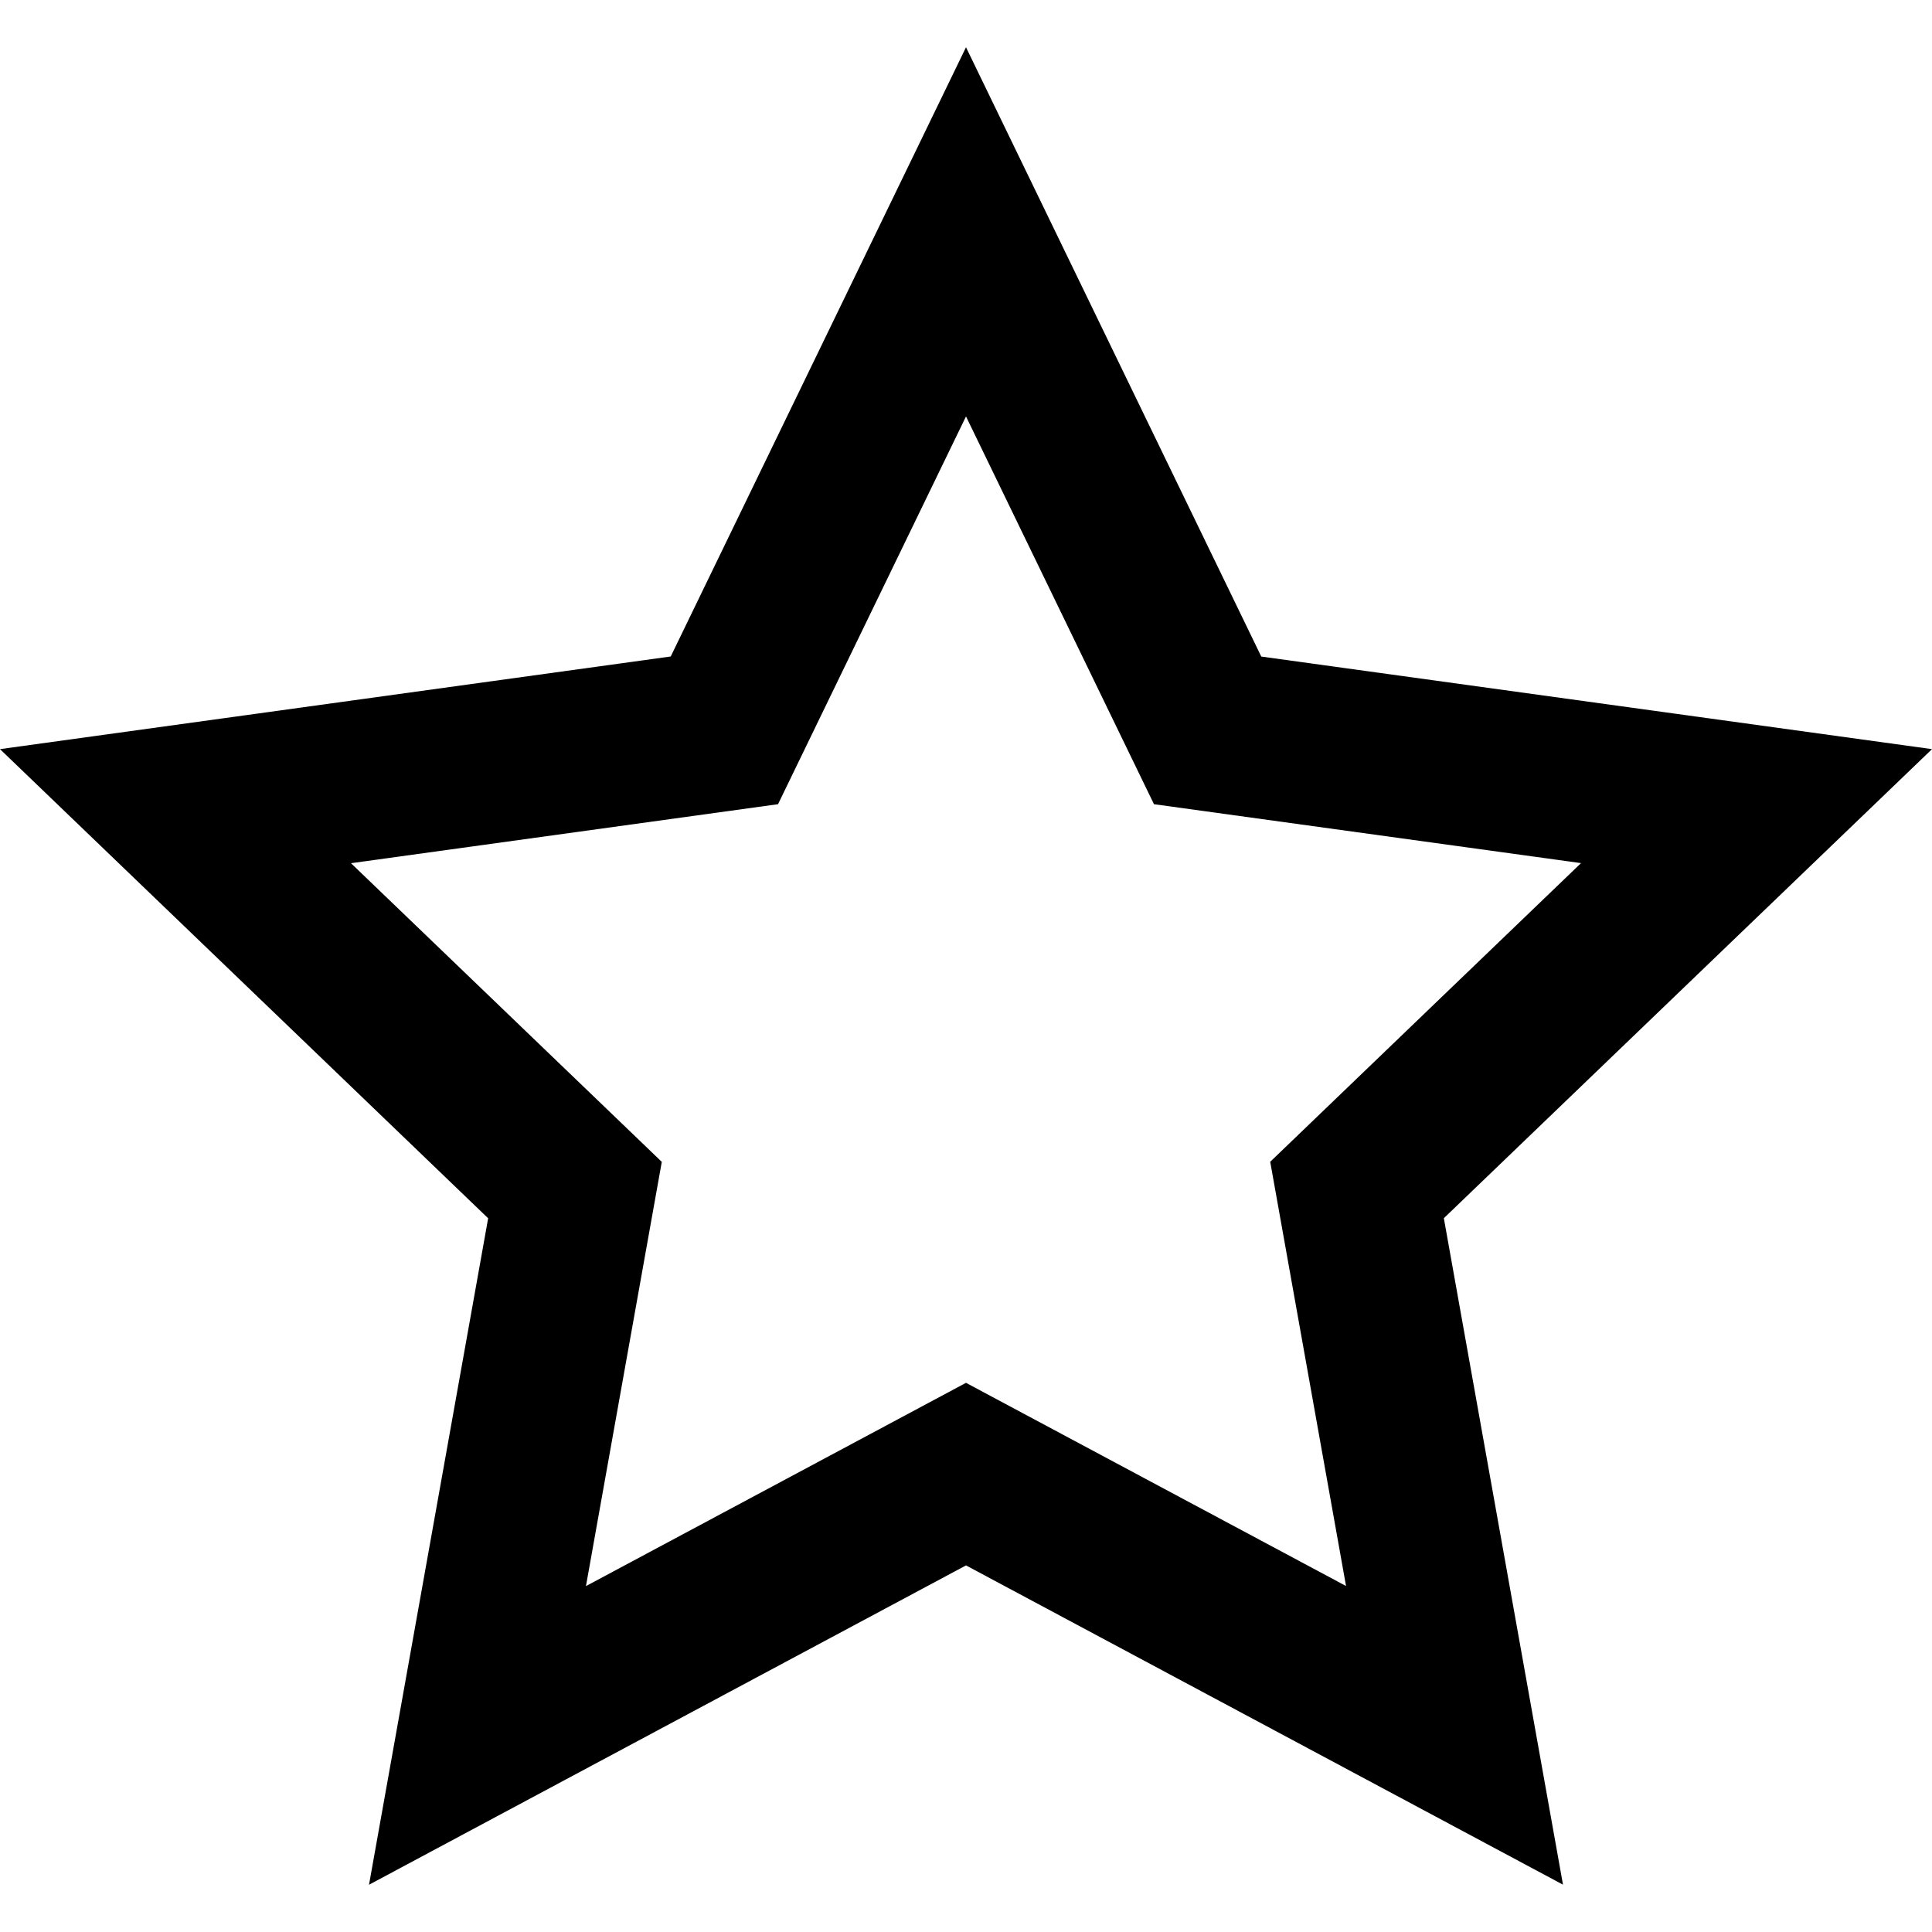
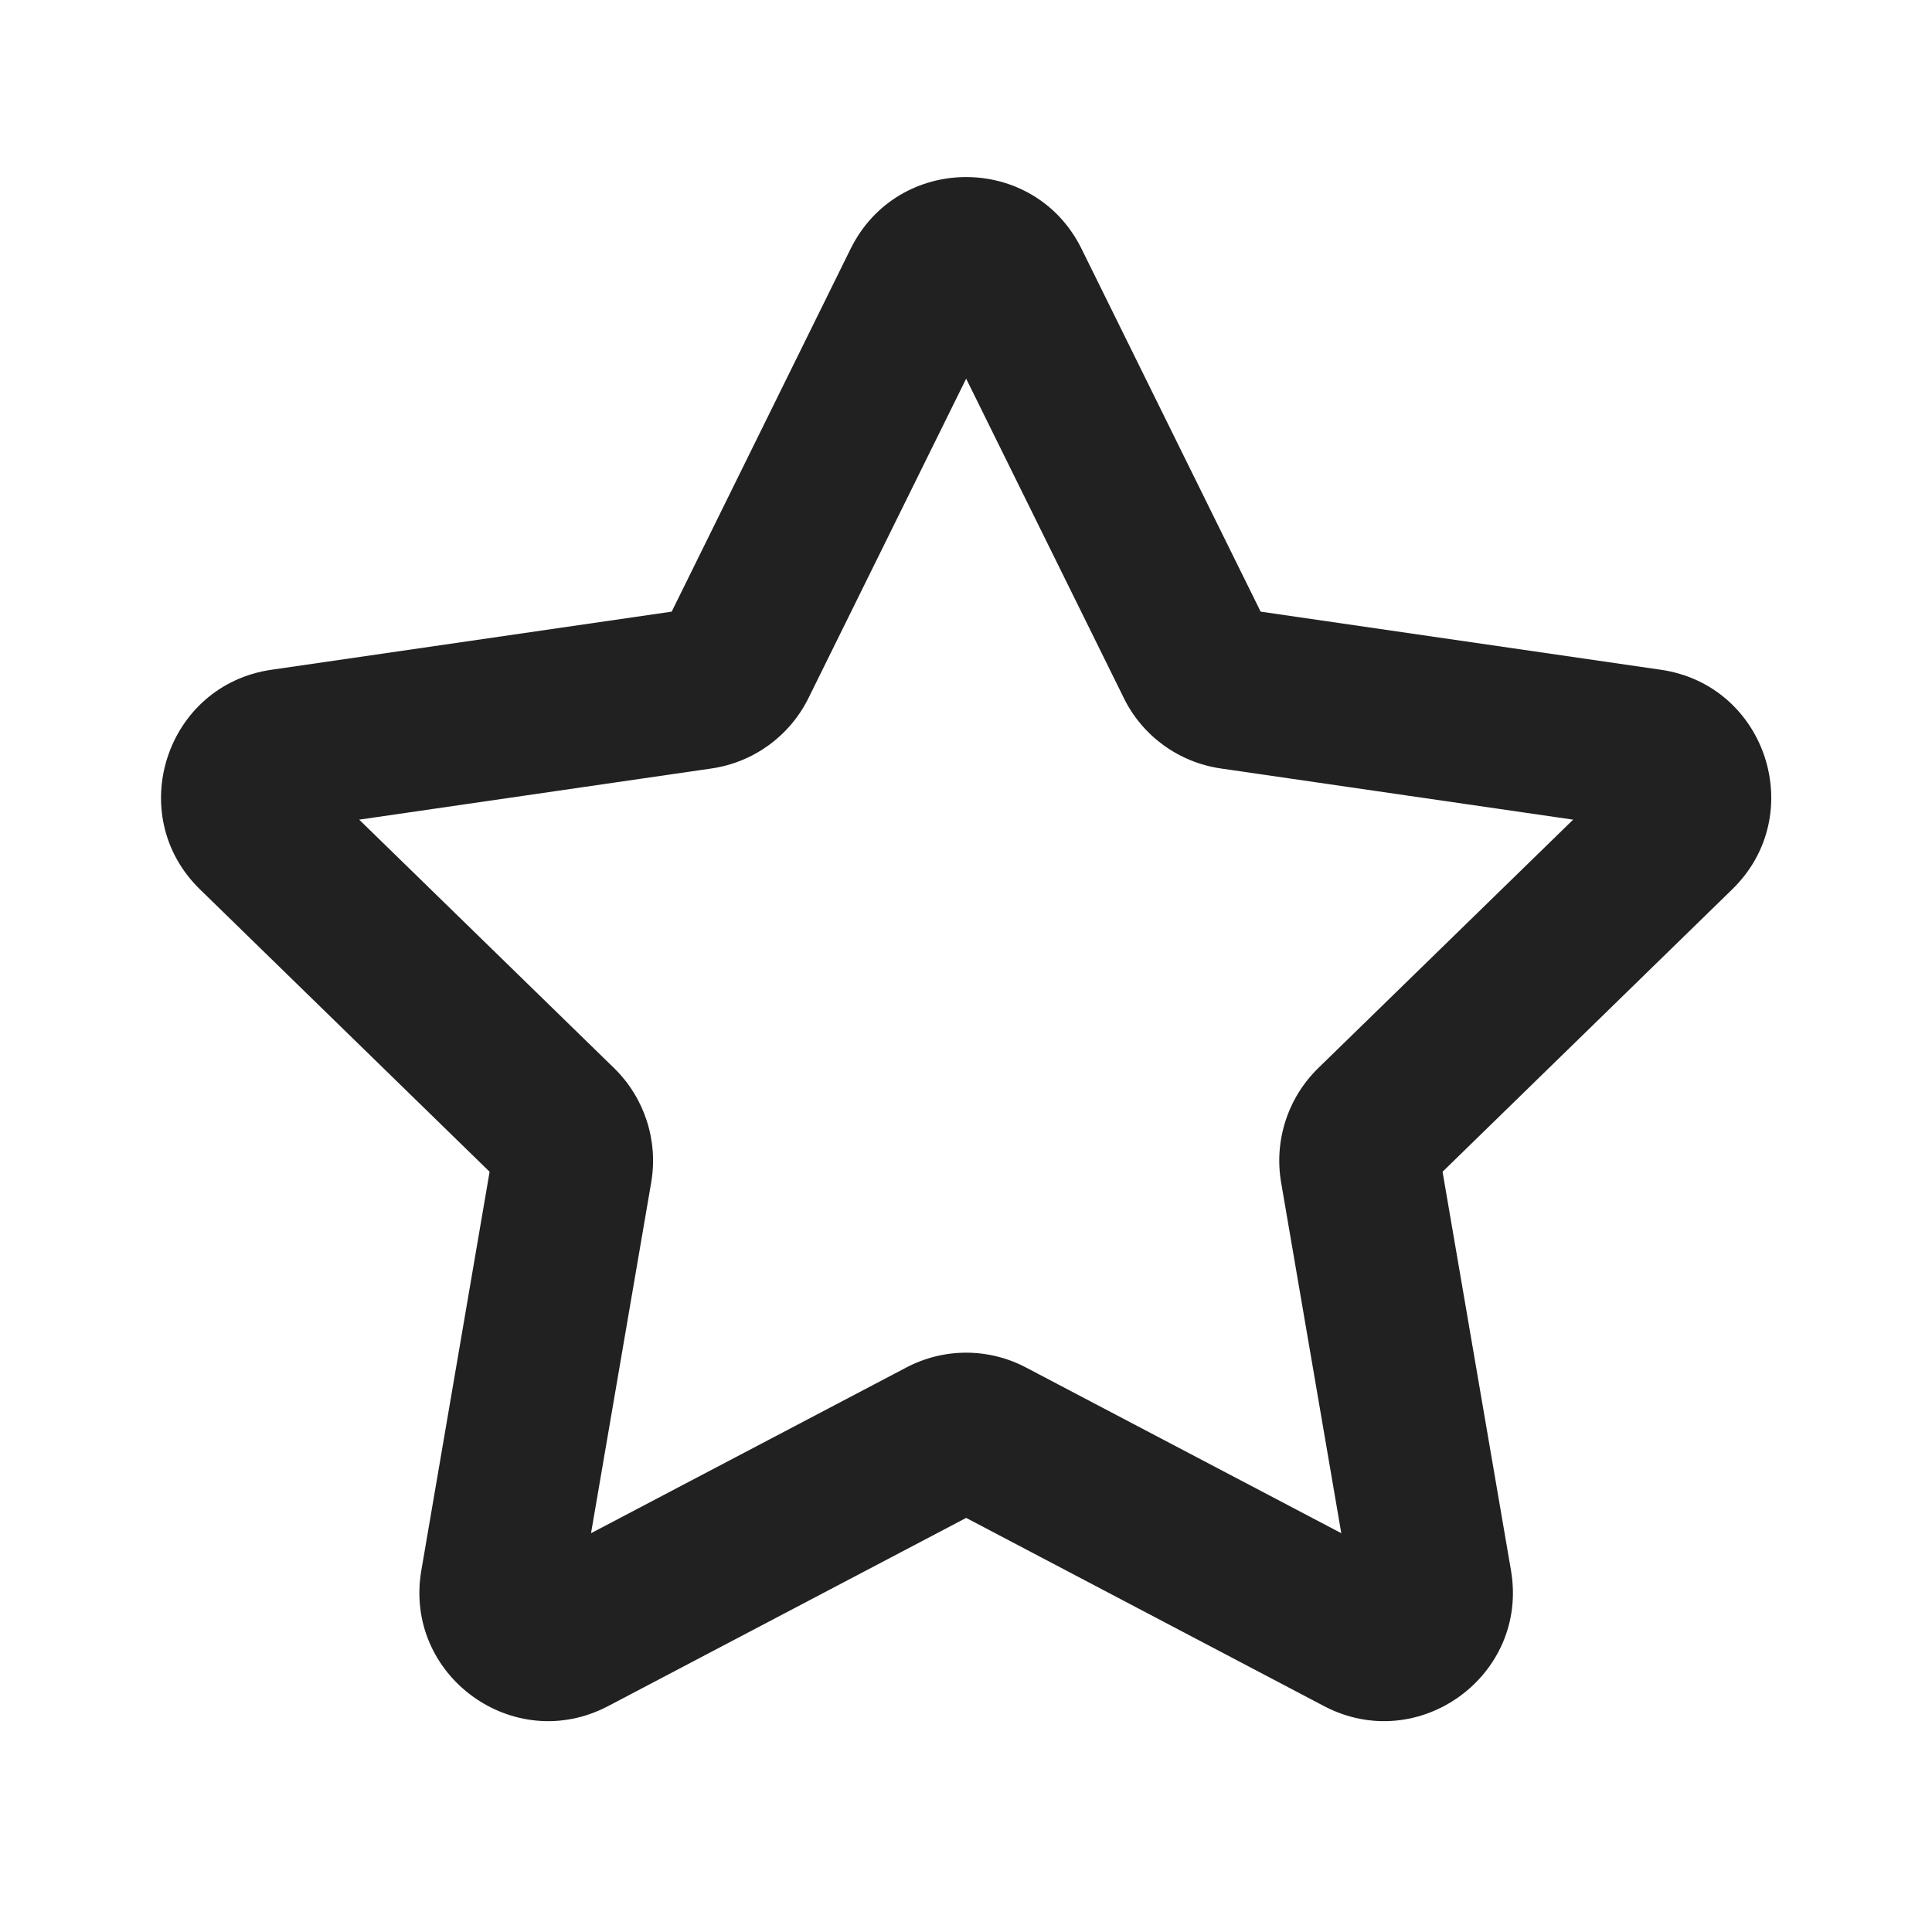
- <svg xmlns="http://www.w3.org/2000/svg" width="24" height="24" viewBox="0 0 24 24">
-   <path d="M12 5.173l2.335 4.817 5.305.732-3.861 3.71.942 5.27-4.721-2.524-4.721 2.525.942-5.27-3.861-3.71 5.305-.733 2.335-4.817zm0-4.586l-3.668 7.568-8.332 1.151 6.064 5.828-1.48 8.279 7.416-3.967 7.416 3.966-1.48-8.279 6.064-5.827-8.332-1.15-3.668-7.569z" />
+ <svg xmlns="http://www.w3.org/2000/svg" width="12" height="12" viewBox="0 0 12 12" fill="none">
+   <path d="M5.283 1.546C5.577 0.951 6.425 0.951 6.718 1.546L7.83 3.799L10.316 4.16C10.972 4.255 11.234 5.062 10.759 5.524L8.96 7.278L9.385 9.754C9.497 10.407 8.811 10.905 8.224 10.597L6.001 9.428L3.777 10.597C3.19 10.905 2.505 10.407 2.617 9.754L3.041 7.278L1.242 5.524C0.768 5.062 1.03 4.255 1.686 4.16L4.172 3.799L5.283 1.546ZM6.001 2.352L5.022 4.335C4.905 4.572 4.68 4.735 4.42 4.773L2.231 5.091L3.815 6.635C4.003 6.819 4.089 7.084 4.045 7.343L3.671 9.523L5.629 8.494C5.862 8.371 6.14 8.371 6.373 8.494L8.331 9.523L7.957 7.343C7.913 7.084 7.999 6.819 8.187 6.635L9.771 5.091L7.582 4.773C7.322 4.735 7.096 4.572 6.98 4.335L6.001 2.352Z" fill="#212121" />
</svg>
